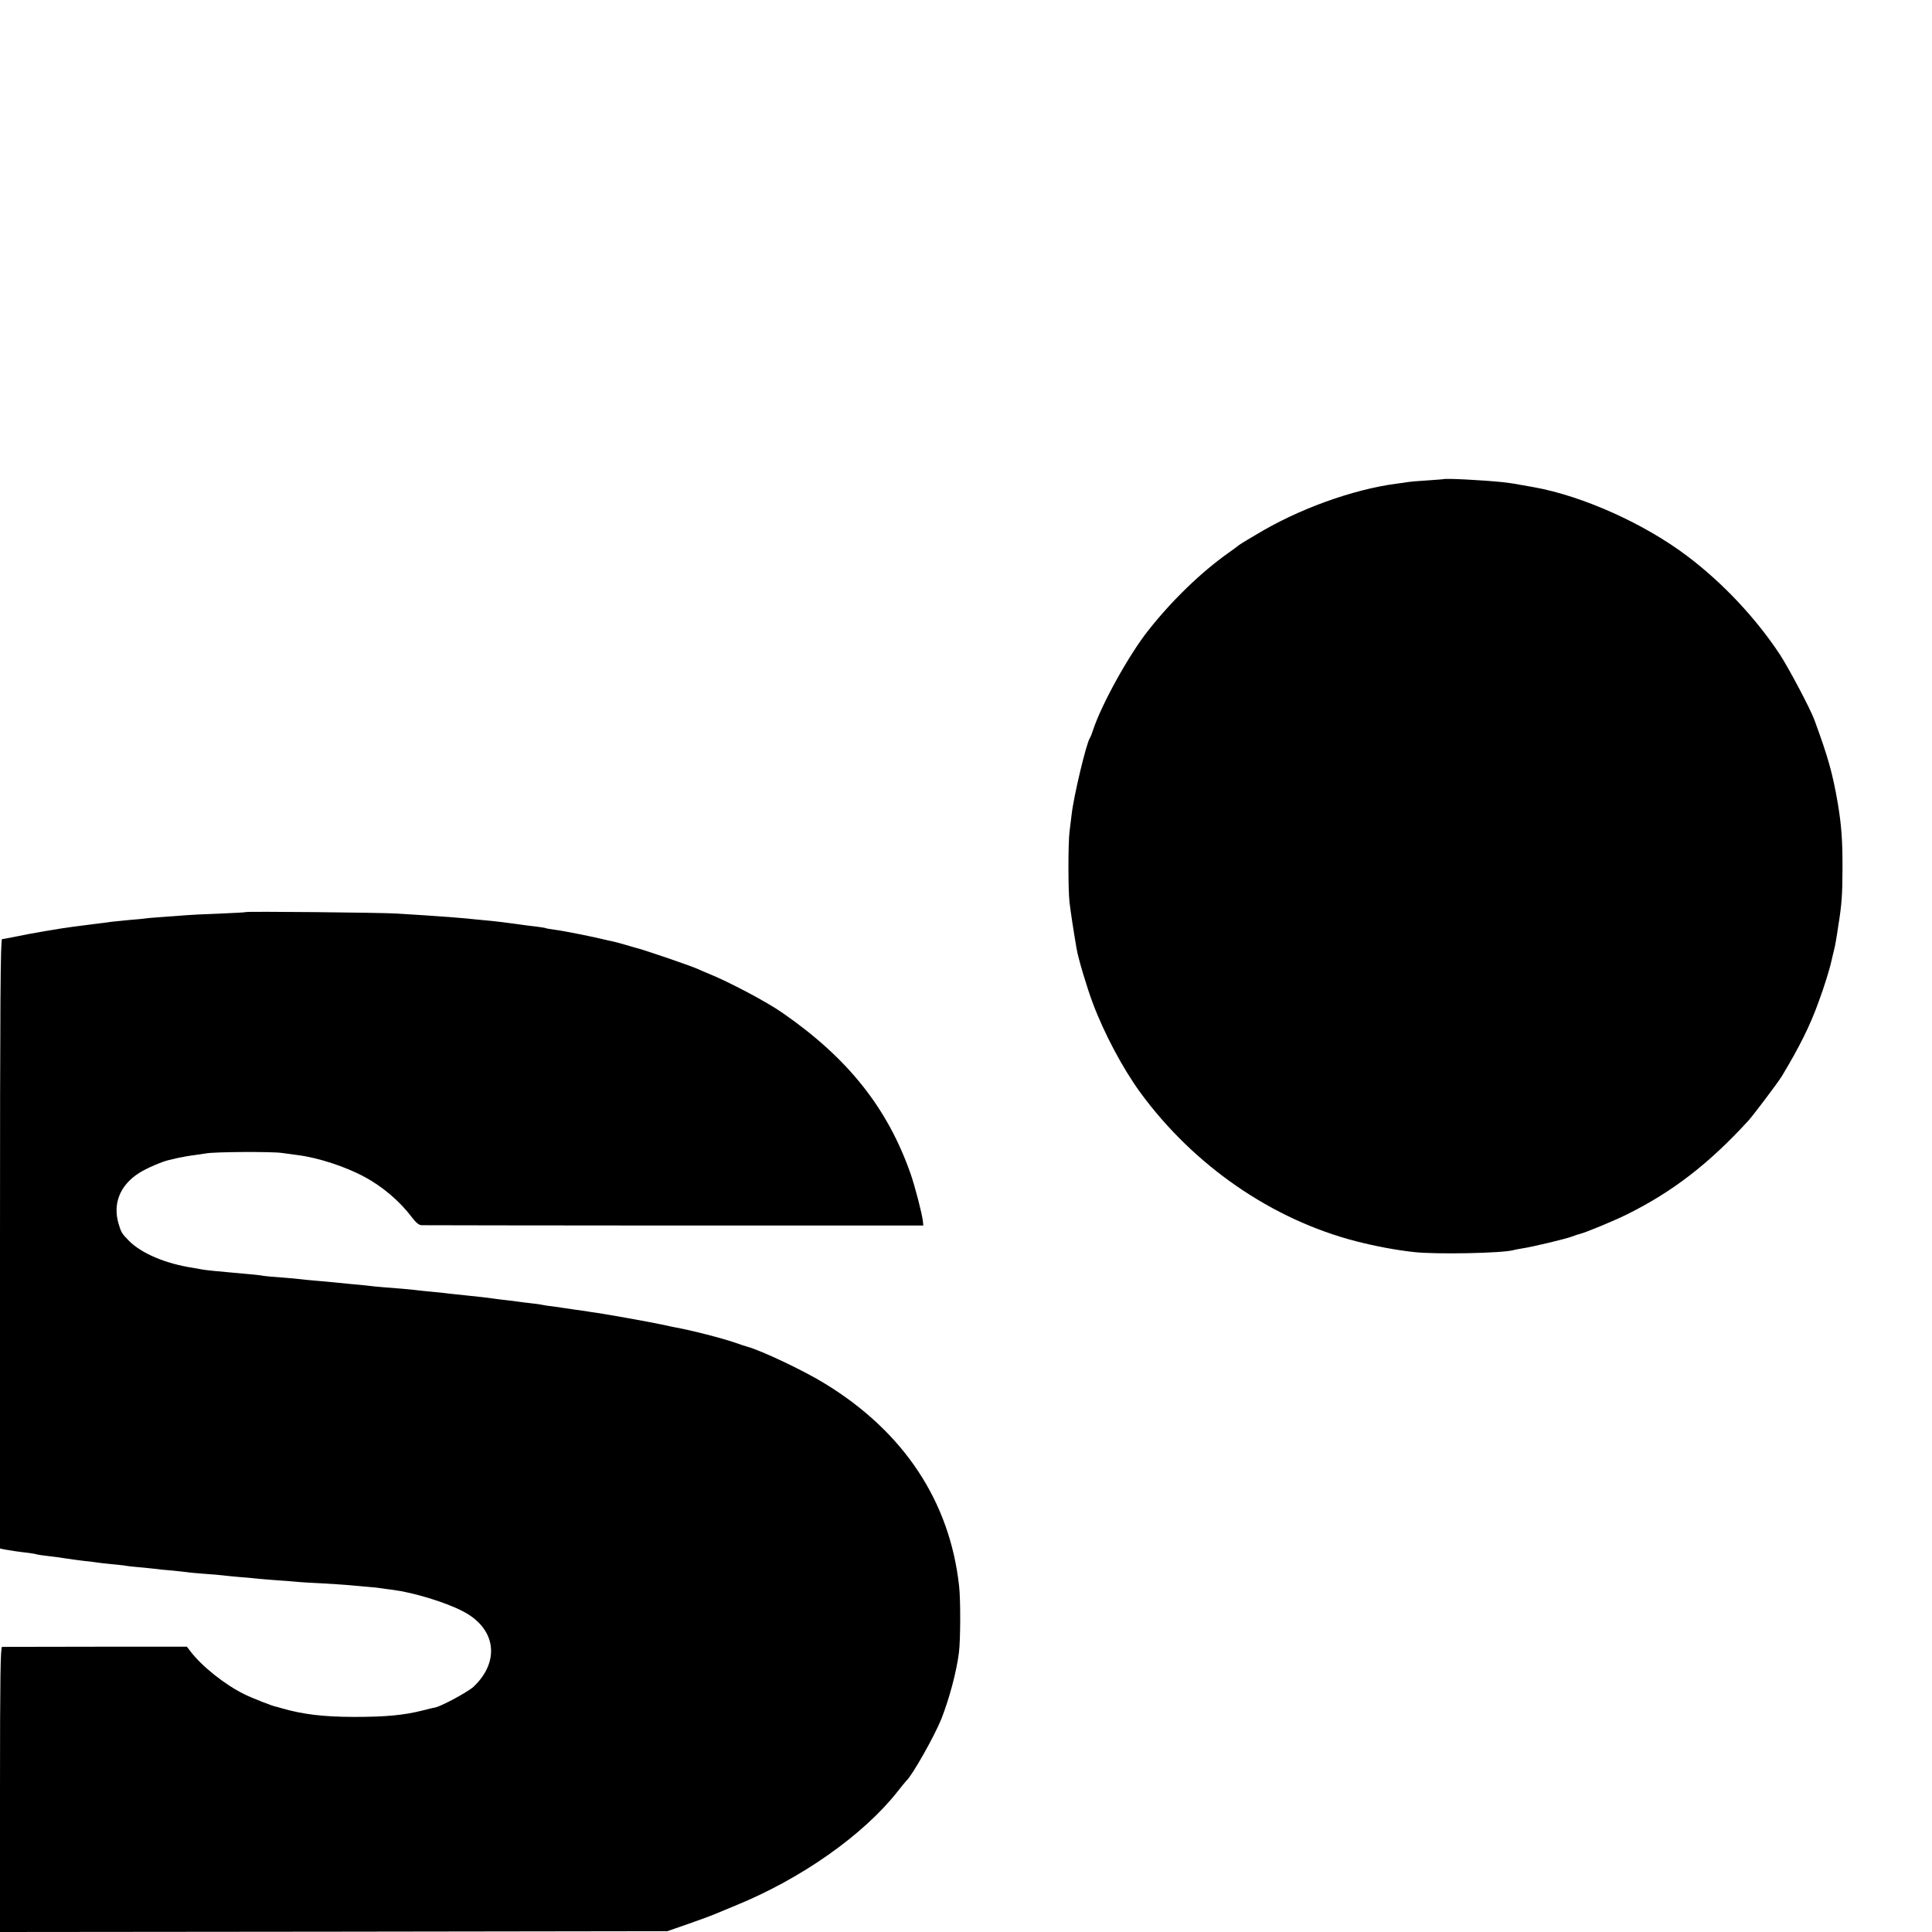
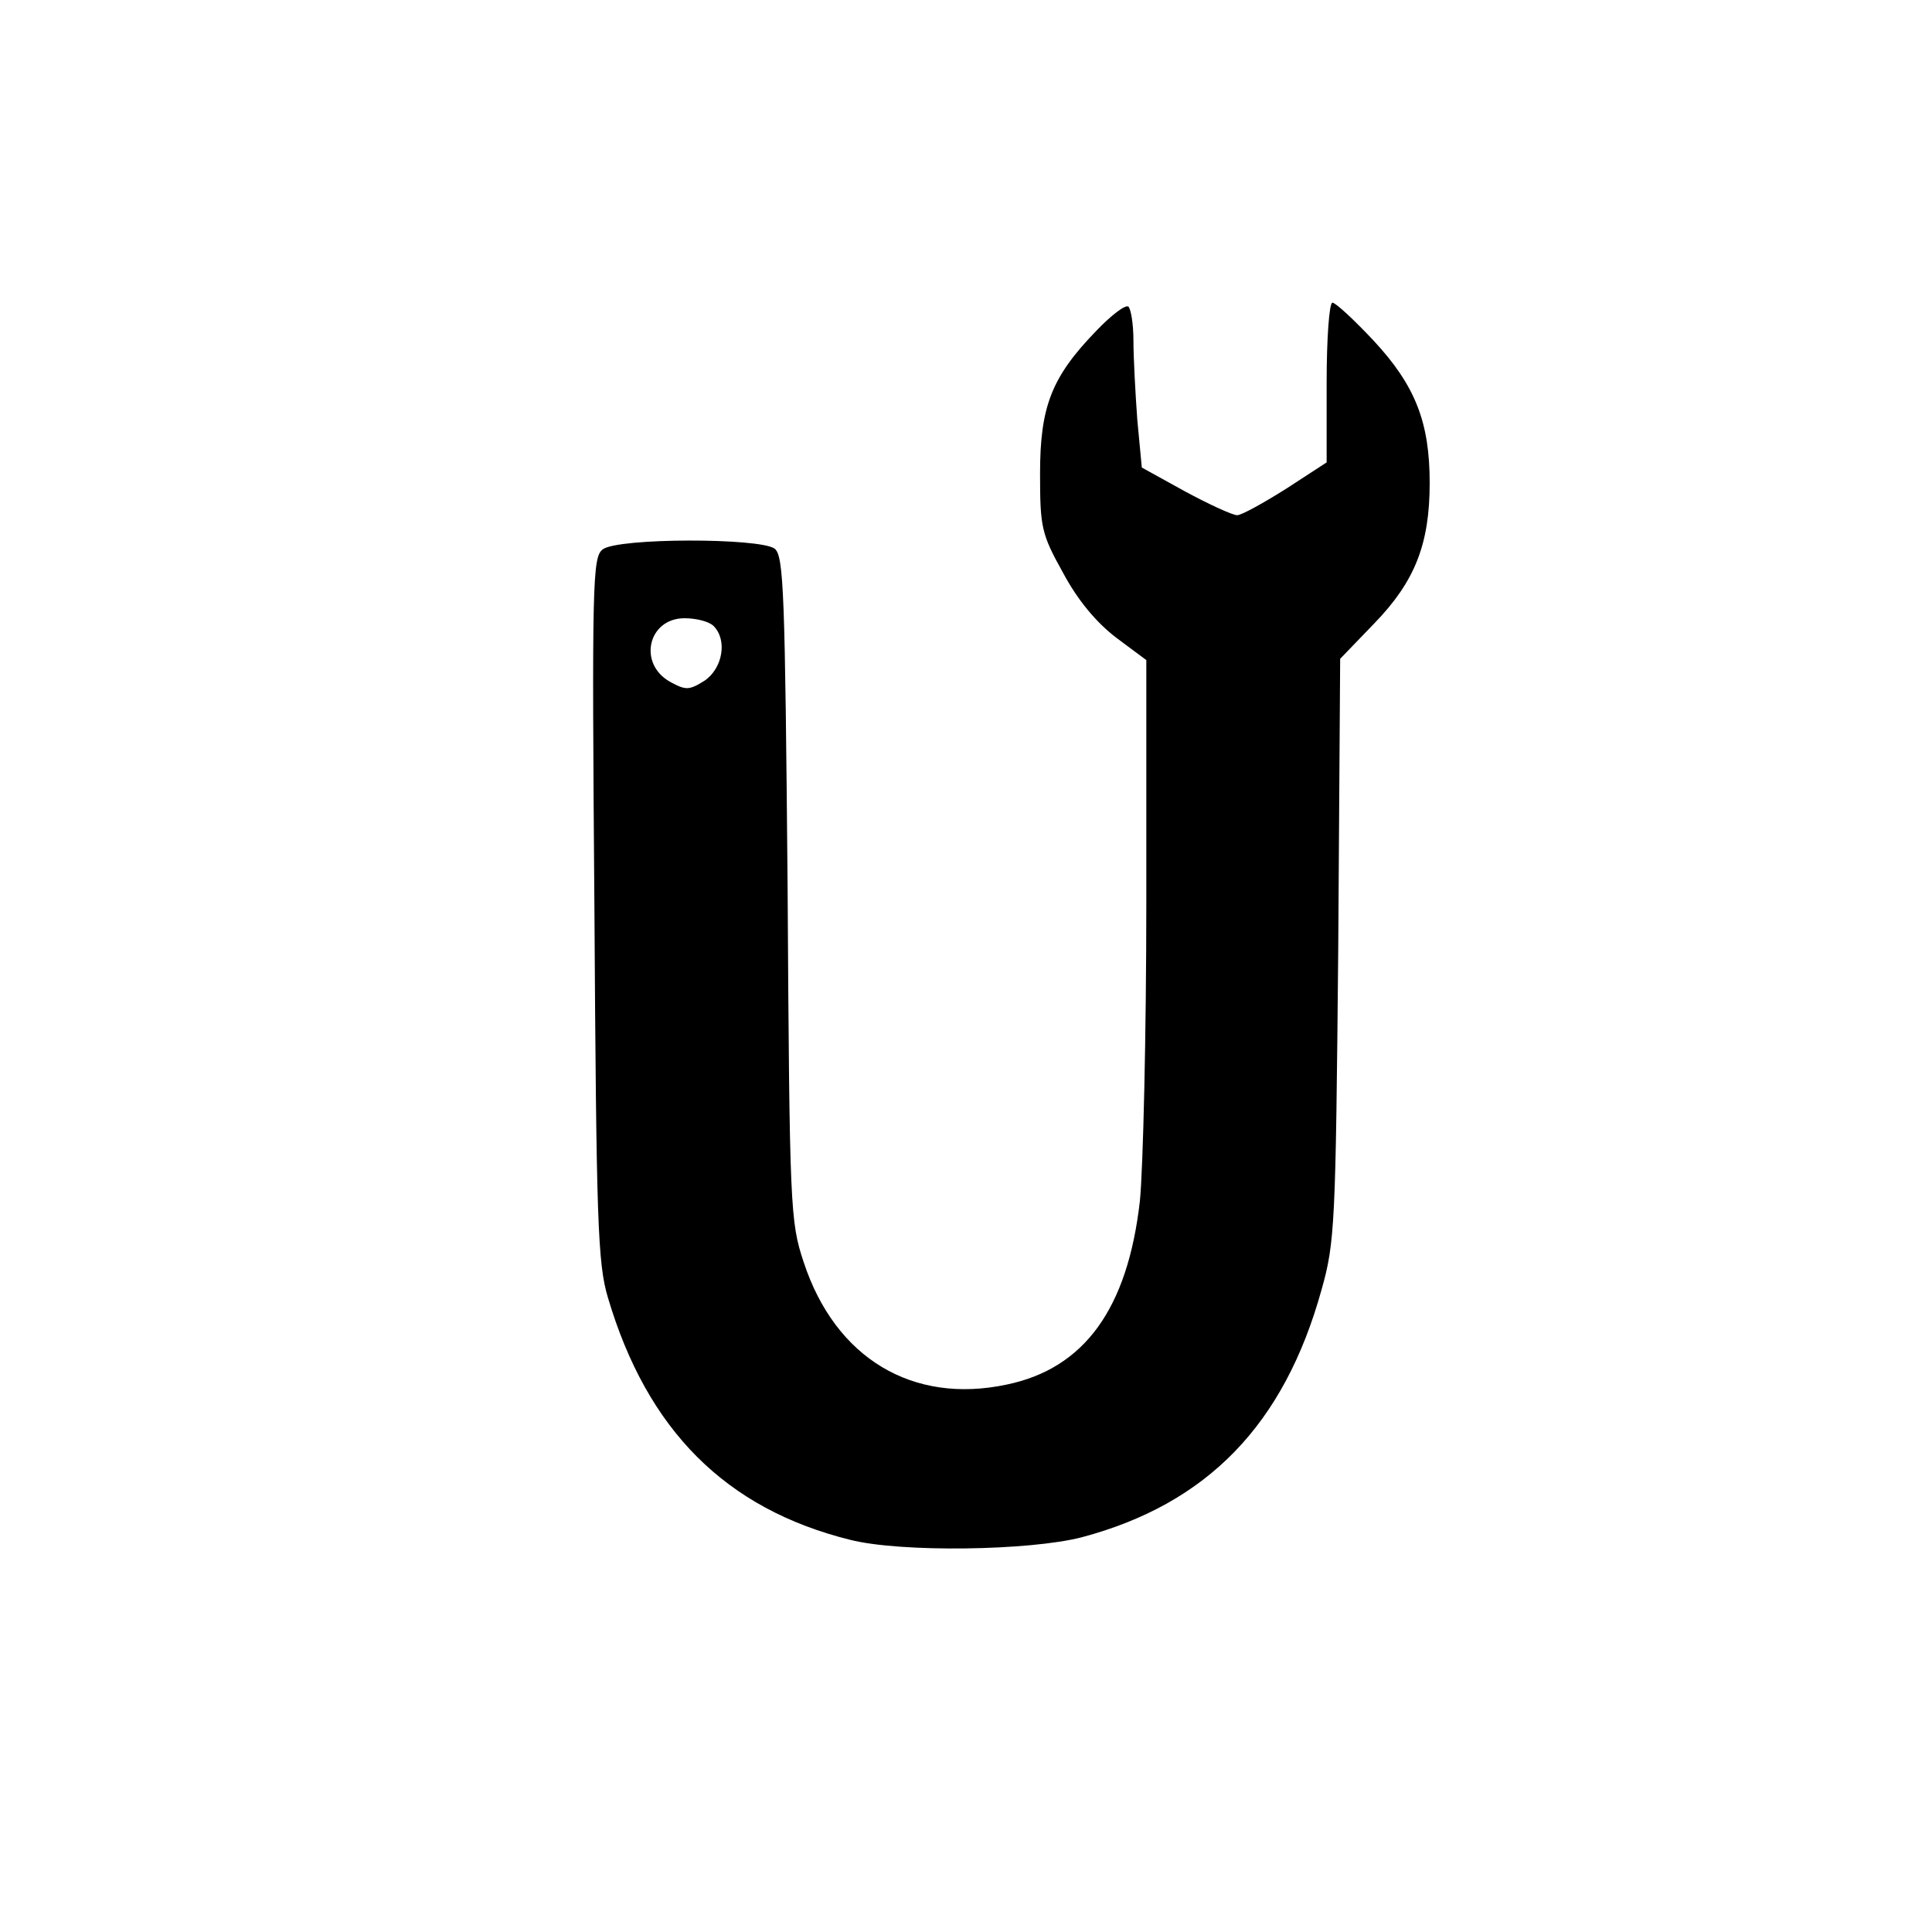
- <svg xmlns="http://www.w3.org/2000/svg" version="1.0" width="1200pt" height="1200pt" viewBox="0 0 1200 1200" preserveAspectRatio="xMidYMid meet">
-   <g transform="translate(0,1200) scale(0.1,-0.1)" fill="#000000" stroke="none">
-     <path d="M8967 9024 c-1 -1 -47 -4 -102 -8 -55 -3 -109 -8 -120 -10 -11 -2 -42 -7 -70 -10 -274 -36 -614 -159 -875 -318 -36 -21 -74 -44 -85 -51 -11 -7 -22 -14 -25 -17 -3 -3 -30 -23 -60 -44 -168 -119 -351 -295 -498 -482 -120 -151 -291 -460 -343 -619 -7 -22 -16 -44 -20 -50 -22 -33 -100 -359 -113 -475 -4 -30 -9 -77 -13 -105 -9 -77 -9 -362 0 -440 7 -59 24 -171 44 -288 9 -56 64 -241 100 -336 70 -188 186 -406 295 -556 333 -455 818 -790 1342 -925 121 -31 249 -55 361 -67 137 -15 543 -7 615 12 8 3 33 7 55 11 58 8 275 60 310 74 17 7 37 13 45 15 33 7 210 80 295 122 283 140 511 316 755 583 31 34 183 236 207 275 110 183 176 315 229 463 32 85 70 208 79 252 2 8 8 33 13 55 6 22 13 54 15 70 3 17 10 59 15 95 21 128 26 197 26 355 1 174 -7 273 -29 405 -33 190 -60 286 -146 520 -26 70 -158 319 -214 405 -150 227 -355 445 -575 611 -266 201 -648 373 -953 428 -120 22 -148 26 -192 31 -122 13 -361 25 -368 19z" />
-     <path d="M1528 6335 c-2 -2 -79 -6 -173 -10 -93 -3 -186 -8 -205 -10 -19 -2 -80 -6 -134 -10 -55 -4 -107 -8 -115 -10 -9 -1 -52 -6 -96 -9 -44 -4 -93 -9 -110 -11 -16 -3 -68 -9 -115 -15 -47 -6 -103 -13 -125 -16 -72 -9 -278 -44 -355 -61 -41 -8 -81 -16 -87 -16 -10 0 -13 -386 -13 -1893 l0 -1892 27 -6 c33 -6 93 -15 148 -21 22 -3 47 -7 55 -10 8 -2 40 -7 70 -10 30 -3 80 -10 110 -15 30 -5 80 -11 111 -15 31 -3 65 -7 75 -9 11 -2 53 -7 94 -11 41 -4 82 -8 90 -10 8 -2 44 -6 80 -9 36 -3 81 -8 100 -10 19 -3 69 -8 110 -11 41 -4 82 -9 91 -10 9 -2 56 -6 105 -10 49 -3 103 -8 119 -10 17 -2 62 -7 100 -10 39 -3 88 -7 110 -10 22 -2 76 -7 120 -10 44 -3 103 -7 130 -10 28 -3 102 -7 165 -10 63 -4 131 -8 150 -10 19 -2 70 -6 112 -10 42 -3 86 -8 96 -10 10 -2 43 -6 73 -10 125 -16 321 -75 430 -131 209 -105 239 -311 70 -471 -35 -32 -196 -119 -236 -128 -11 -2 -47 -10 -80 -19 -118 -30 -231 -40 -425 -40 -190 0 -319 16 -448 53 -18 5 -33 10 -35 10 -13 0 -150 53 -202 79 -119 59 -261 172 -332 265 l-22 29 -568 0 c-312 -1 -574 -1 -580 -1 -10 -1 -13 -185 -13 -886 l0 -885 2073 2 2072 3 135 47 c74 26 144 52 155 57 11 5 72 30 135 56 407 166 791 437 1003 705 28 36 54 67 57 70 36 32 173 275 216 381 50 127 95 294 110 414 10 77 11 331 1 415 -58 526 -344 957 -833 1256 -131 81 -396 206 -484 230 -8 2 -40 12 -70 23 -80 28 -273 78 -379 97 -8 2 -46 9 -85 18 -75 16 -333 62 -401 72 -22 3 -51 7 -65 10 -14 2 -43 6 -65 9 -22 3 -49 7 -61 9 -12 2 -45 7 -75 11 -30 3 -61 8 -69 10 -8 2 -40 7 -70 10 -30 3 -66 8 -80 10 -14 2 -50 7 -80 10 -30 3 -66 8 -80 10 -31 5 -108 13 -175 20 -27 3 -66 7 -85 9 -19 3 -64 7 -100 11 -36 3 -81 8 -100 10 -19 3 -63 7 -97 10 -35 3 -91 7 -125 10 -35 3 -79 7 -98 10 -19 2 -66 7 -105 10 -38 4 -83 8 -100 10 -16 2 -66 6 -110 10 -44 4 -90 8 -101 10 -12 2 -61 6 -110 10 -49 3 -100 8 -114 10 -14 3 -51 7 -82 10 -32 3 -82 7 -110 10 -94 8 -169 16 -186 19 -9 2 -37 7 -62 11 -172 26 -322 90 -400 169 -42 43 -48 52 -63 103 -38 127 8 242 128 318 44 28 143 71 185 80 8 2 35 8 60 14 25 5 68 13 95 16 28 4 61 9 75 11 48 10 405 12 470 3 36 -5 82 -11 103 -14 124 -16 296 -72 411 -135 113 -60 222 -154 296 -253 25 -32 42 -47 60 -47 14 -1 720 -1 1570 -2 l1545 0 -3 29 c-5 44 -49 215 -76 292 -143 408 -388 717 -793 998 -96 68 -336 195 -463 246 -25 10 -54 23 -65 28 -46 21 -356 127 -390 133 -5 1 -35 10 -65 19 -30 9 -66 18 -80 21 -14 3 -34 7 -45 10 -54 14 -262 56 -308 61 -29 4 -54 8 -57 10 -3 2 -30 6 -60 10 -30 3 -66 8 -80 10 -27 4 -80 11 -145 19 -22 3 -69 8 -105 11 -36 3 -81 8 -100 10 -39 4 -158 13 -265 20 -38 2 -117 7 -175 11 -101 6 -927 14 -932 9z" />
+ <svg xmlns="http://www.w3.org/2000/svg" version="1.0" width="300pt" height="300pt" viewBox="0 0 300 300" preserveAspectRatio="xMidYMid meet">
+   <g transform="translate(0,300) scale(0.1,-0.1)" fill="#000000" stroke="none">
+     <path d="M1703 2487 c-70 -72 -88 -118 -88 -222 0 -84 2 -94 36 -155 23 -43 52 -77 82 -100 l47 -35 0 -375 c0 -206 -5 -415 -10 -465 -19 -167 -86 -260 -207 -285 -146 -31 -266 41 -315 190 -21 63 -22 84 -25 580 -4 462 -6 516 -20 528 -23 17 -243 17 -267 -1 -16 -12 -17 -48 -13 -557 3 -485 5 -552 21 -605 61 -206 183 -328 376 -376 79 -20 279 -17 360 4 195 52 314 175 372 384 21 74 22 103 26 529 l3 451 53 55 c63 65 86 123 86 218 0 94 -22 151 -87 221 -30 32 -59 59 -64 59 -5 0 -9 -56 -9 -124 l0 -124 -63 -41 c-35 -22 -69 -41 -76 -41 -7 0 -44 17 -81 37 l-67 37 -7 74 c-3 41 -6 97 -6 123 0 26 -4 50 -8 53 -5 3 -27 -14 -49 -37z m-595 -459 c22 -22 14 -66 -14 -85 -24 -15 -29 -15 -53 -2 -51 28 -35 99 22 99 18 0 38 -5 45 -12z" />
  </g>
</svg>
